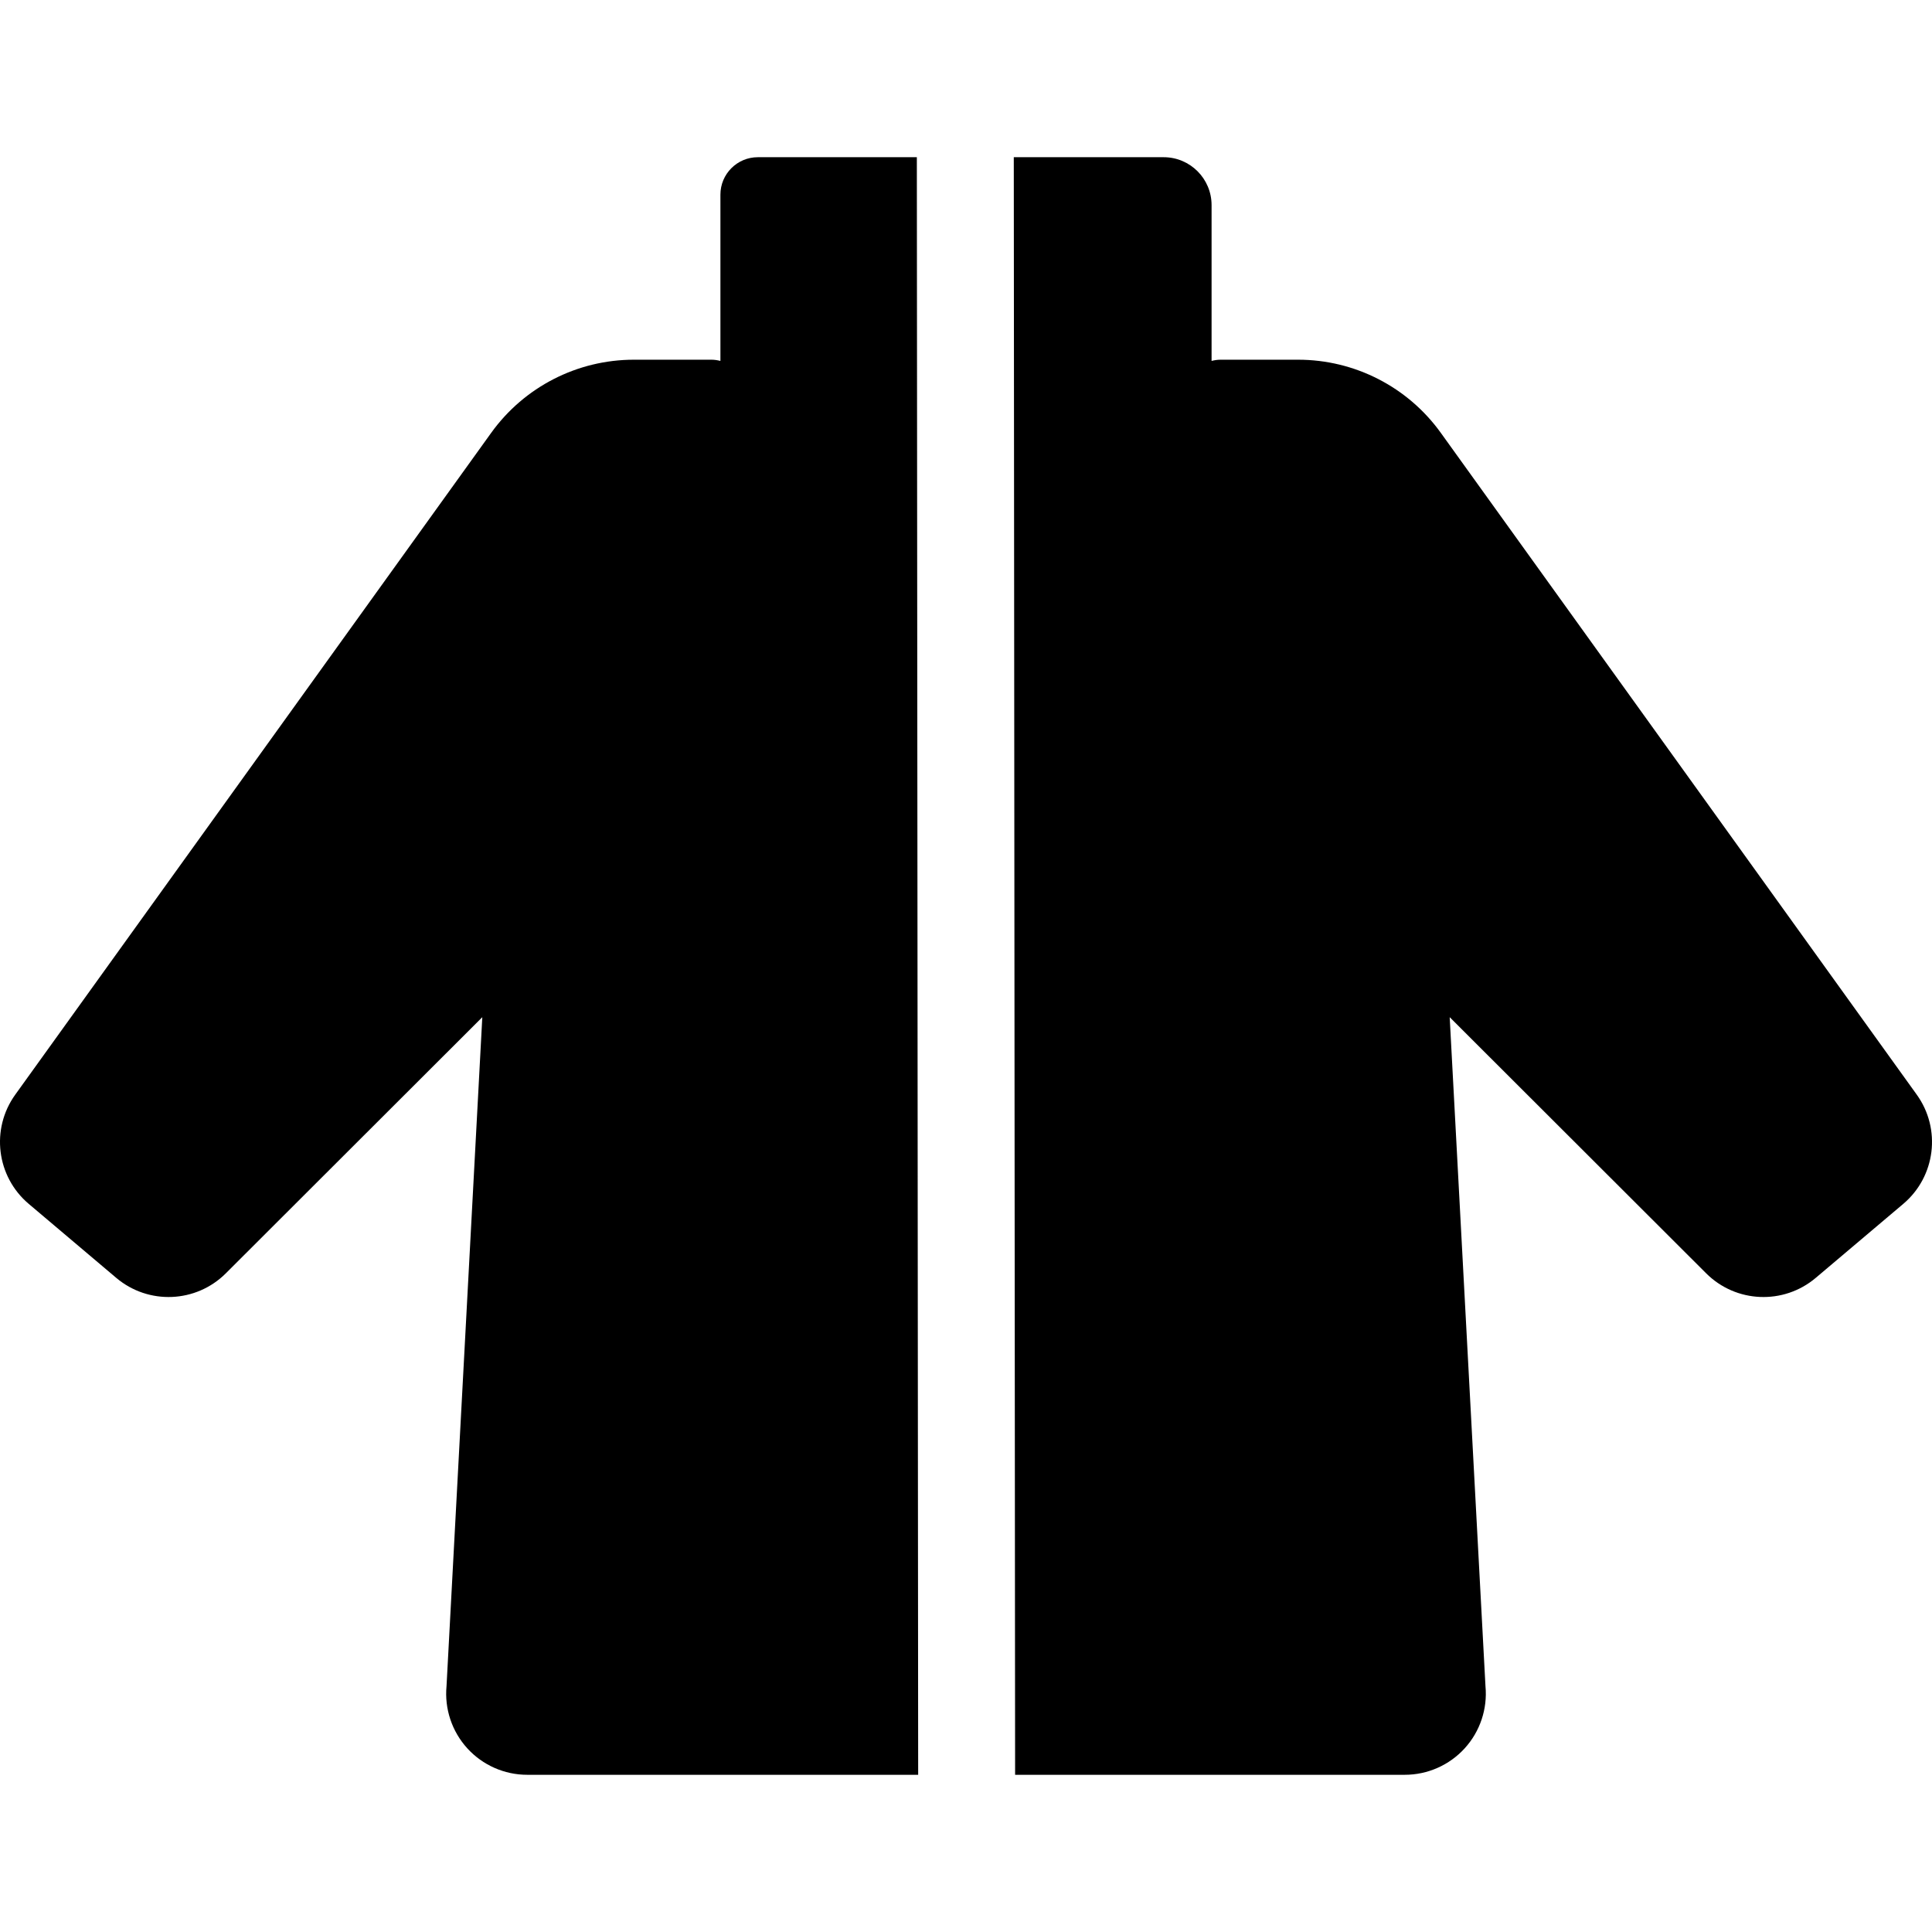
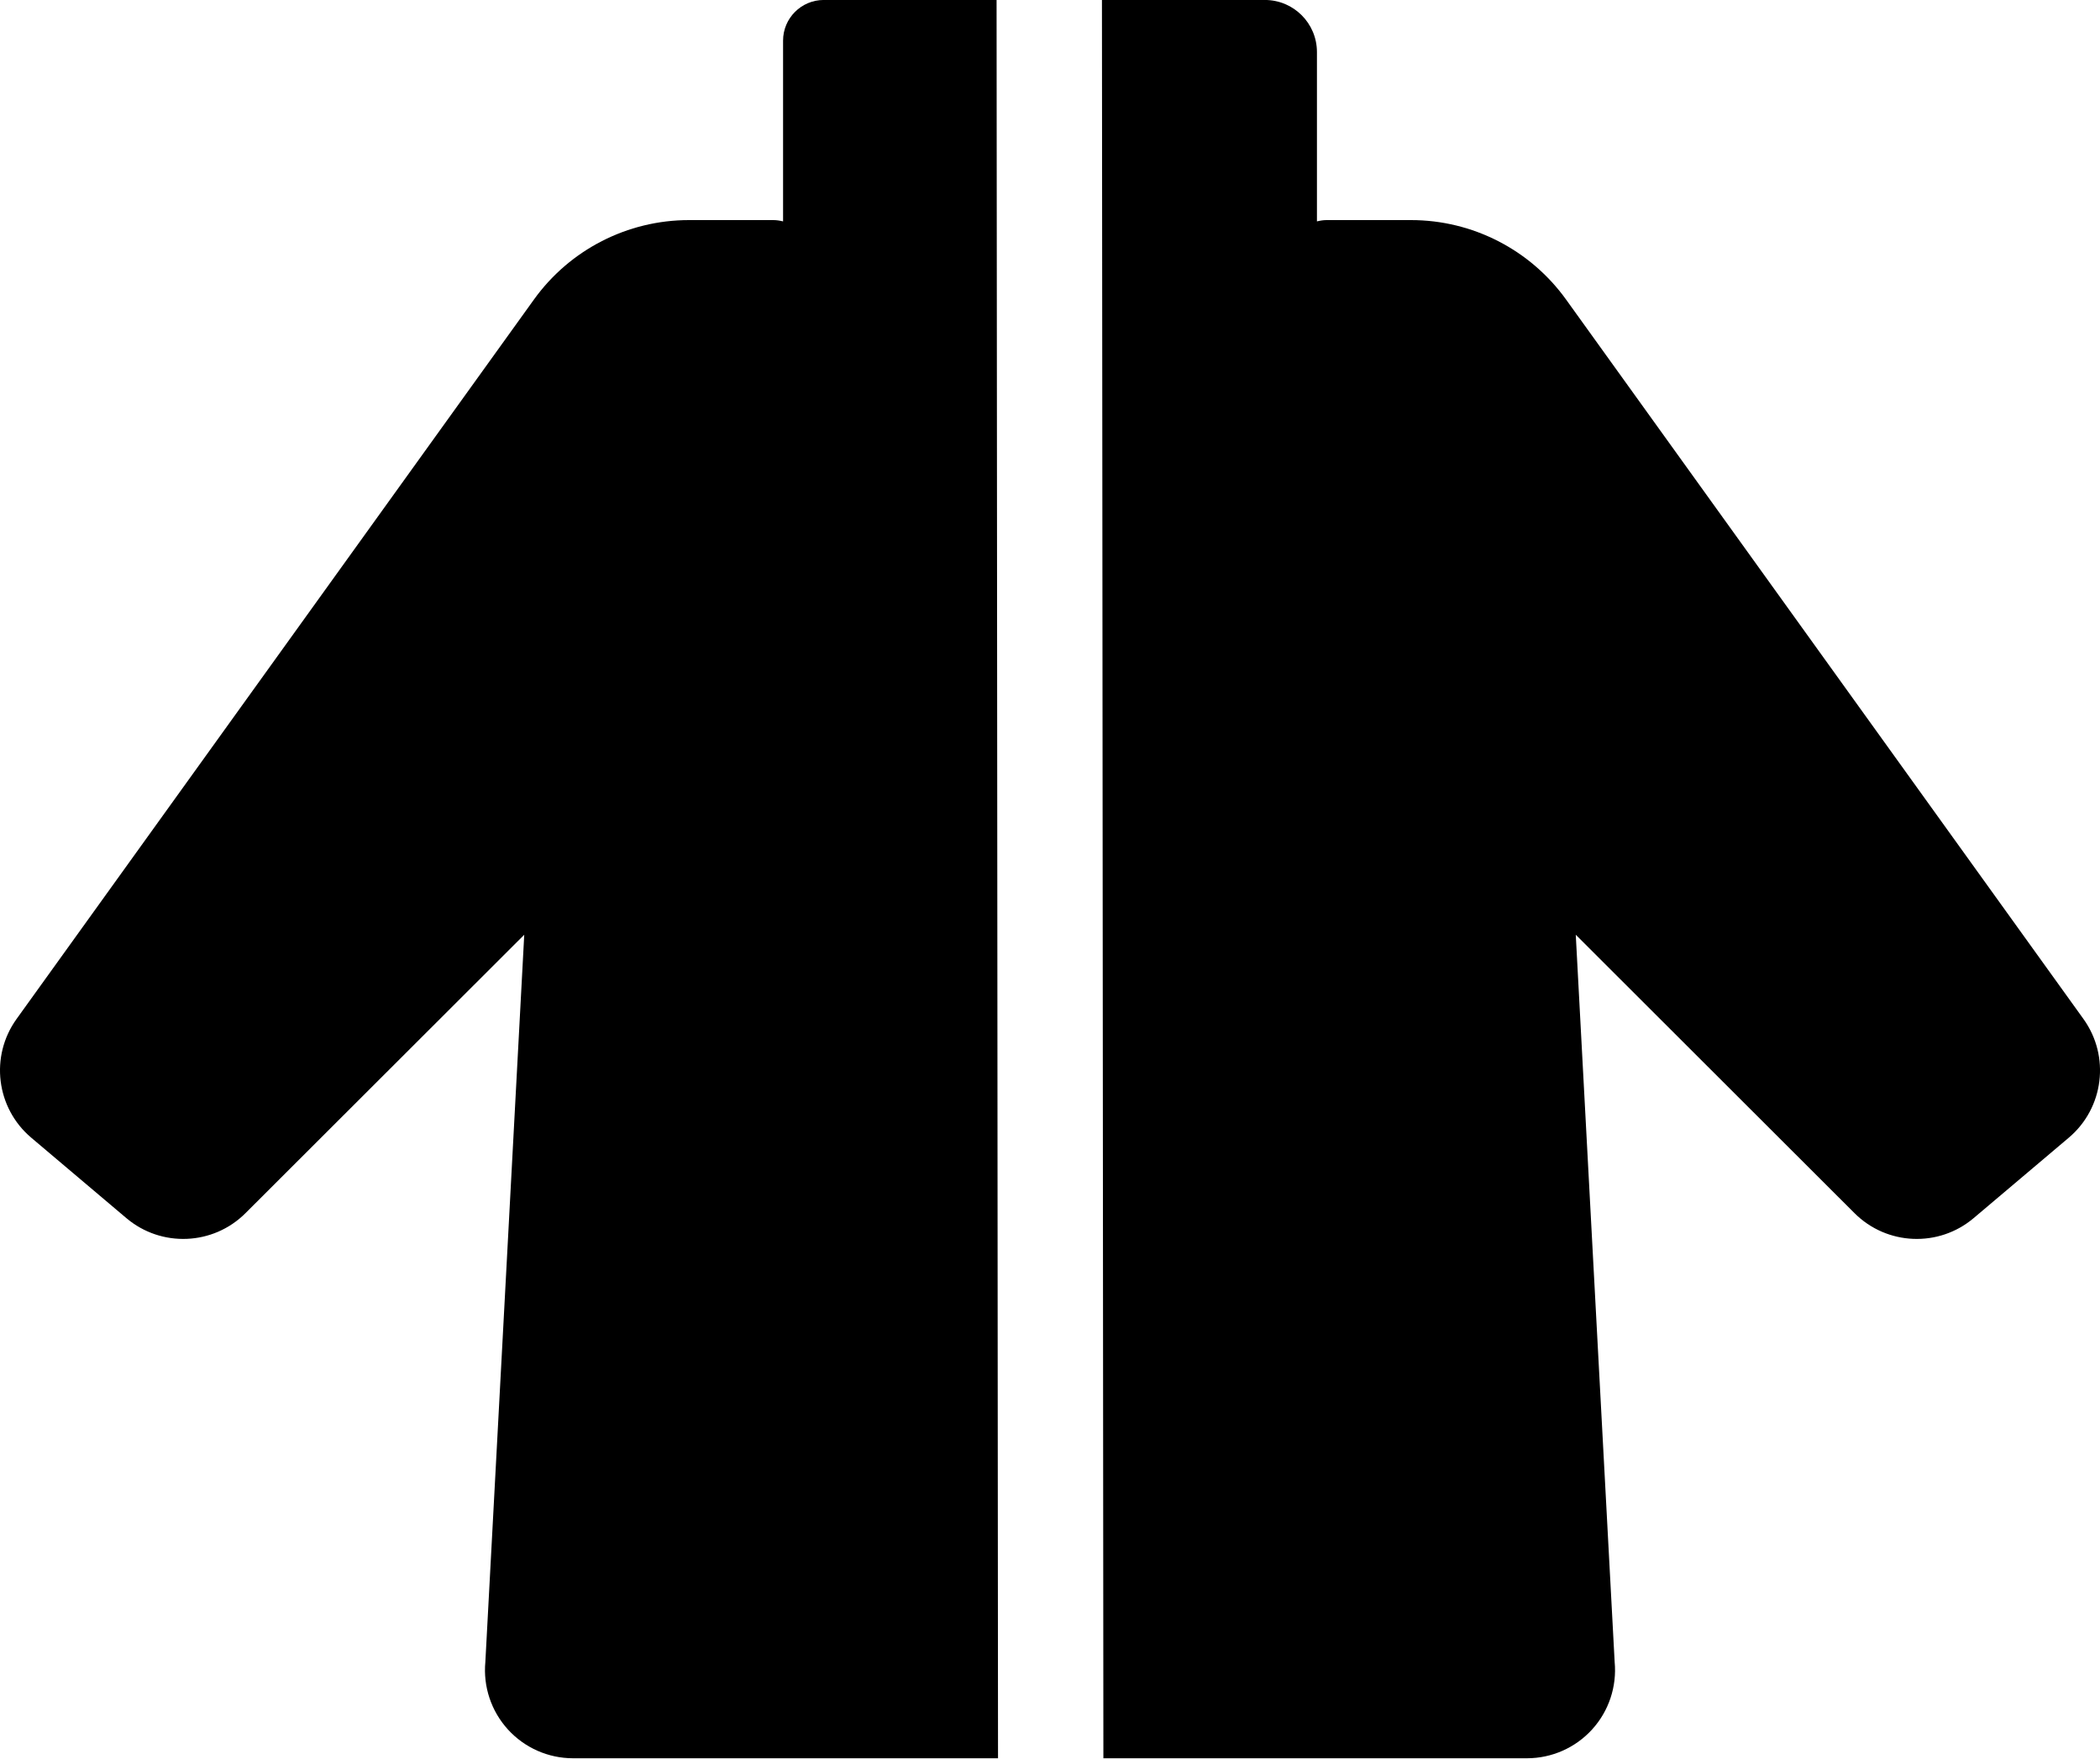
- <svg xmlns="http://www.w3.org/2000/svg" fill="#000000" height="800px" width="800px" version="1.1" id="Capa_1" viewBox="0 0 298.952 298.952" xml:space="preserve">
+ <svg xmlns="http://www.w3.org/2000/svg" fill="#000000" version="1.1" id="Capa_1" xml:space="preserve" viewBox="0 24.33 298.95 250.3">
  <g>
    <path d="M141.87,24.326h-24.602c-3.199,0-5.793,2.594-5.793,5.793v25.727c-0.444-0.109-0.899-0.186-1.374-0.186H98.081   c-8.75,0-16.965,4.211-22.074,11.315L2.36,169.383c-3.822,5.314-2.914,12.674,2.085,16.9l13.541,11.449   c4.977,4.208,12.348,3.903,16.96-0.703l39.684-39.633l-5.537,103.521c-0.328,3.514,0.839,7.004,3.215,9.613   c2.377,2.609,5.743,4.096,9.272,4.096h60.495L141.87,24.326z" />
    <path d="M294.508,186.283c4.999-4.226,5.907-11.586,2.085-16.9L222.945,66.975c-5.109-7.104-13.324-11.315-22.074-11.315H188.85   c-0.475,0-0.93,0.076-1.374,0.185V31.741c0-4.095-3.32-7.415-7.415-7.415H156.87l0.205,250.3h60.296   c3.529,0,6.896-1.487,9.272-4.096c2.377-2.609,3.544-6.099,3.215-9.613l-5.537-103.521l39.684,39.633   c4.612,4.606,11.983,4.912,16.96,0.703L294.508,186.283z" />
  </g>
</svg>
